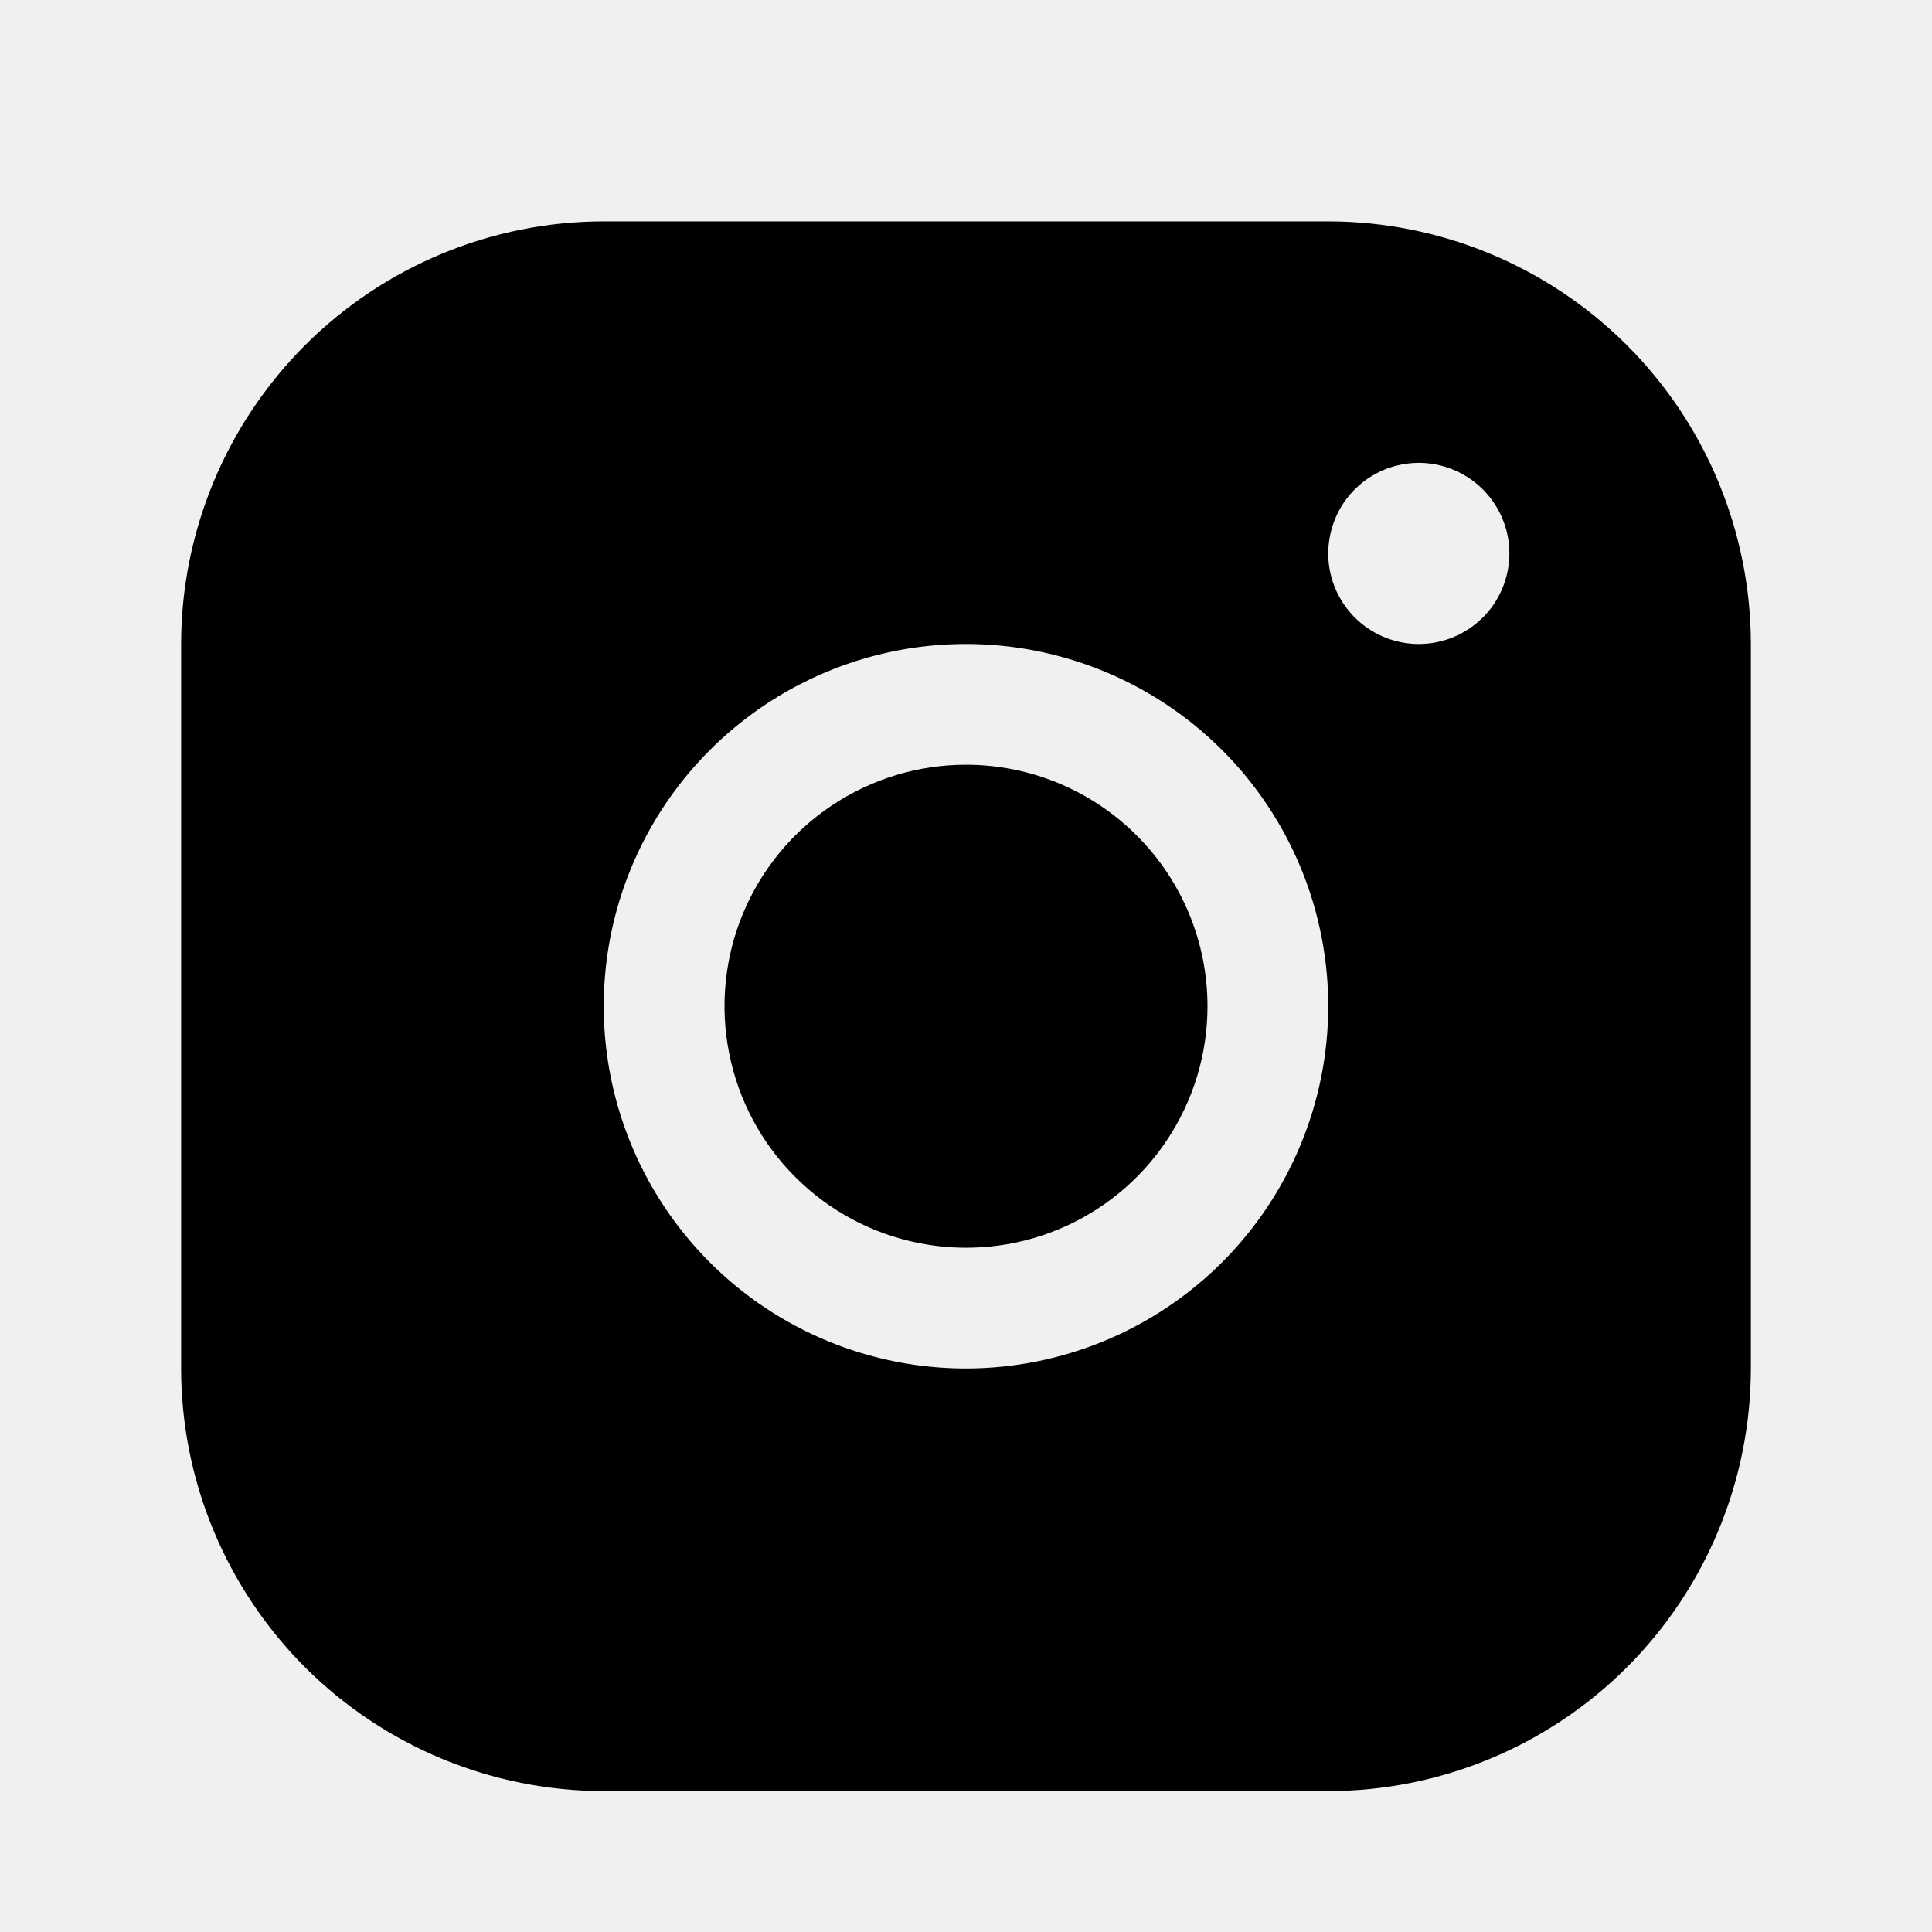
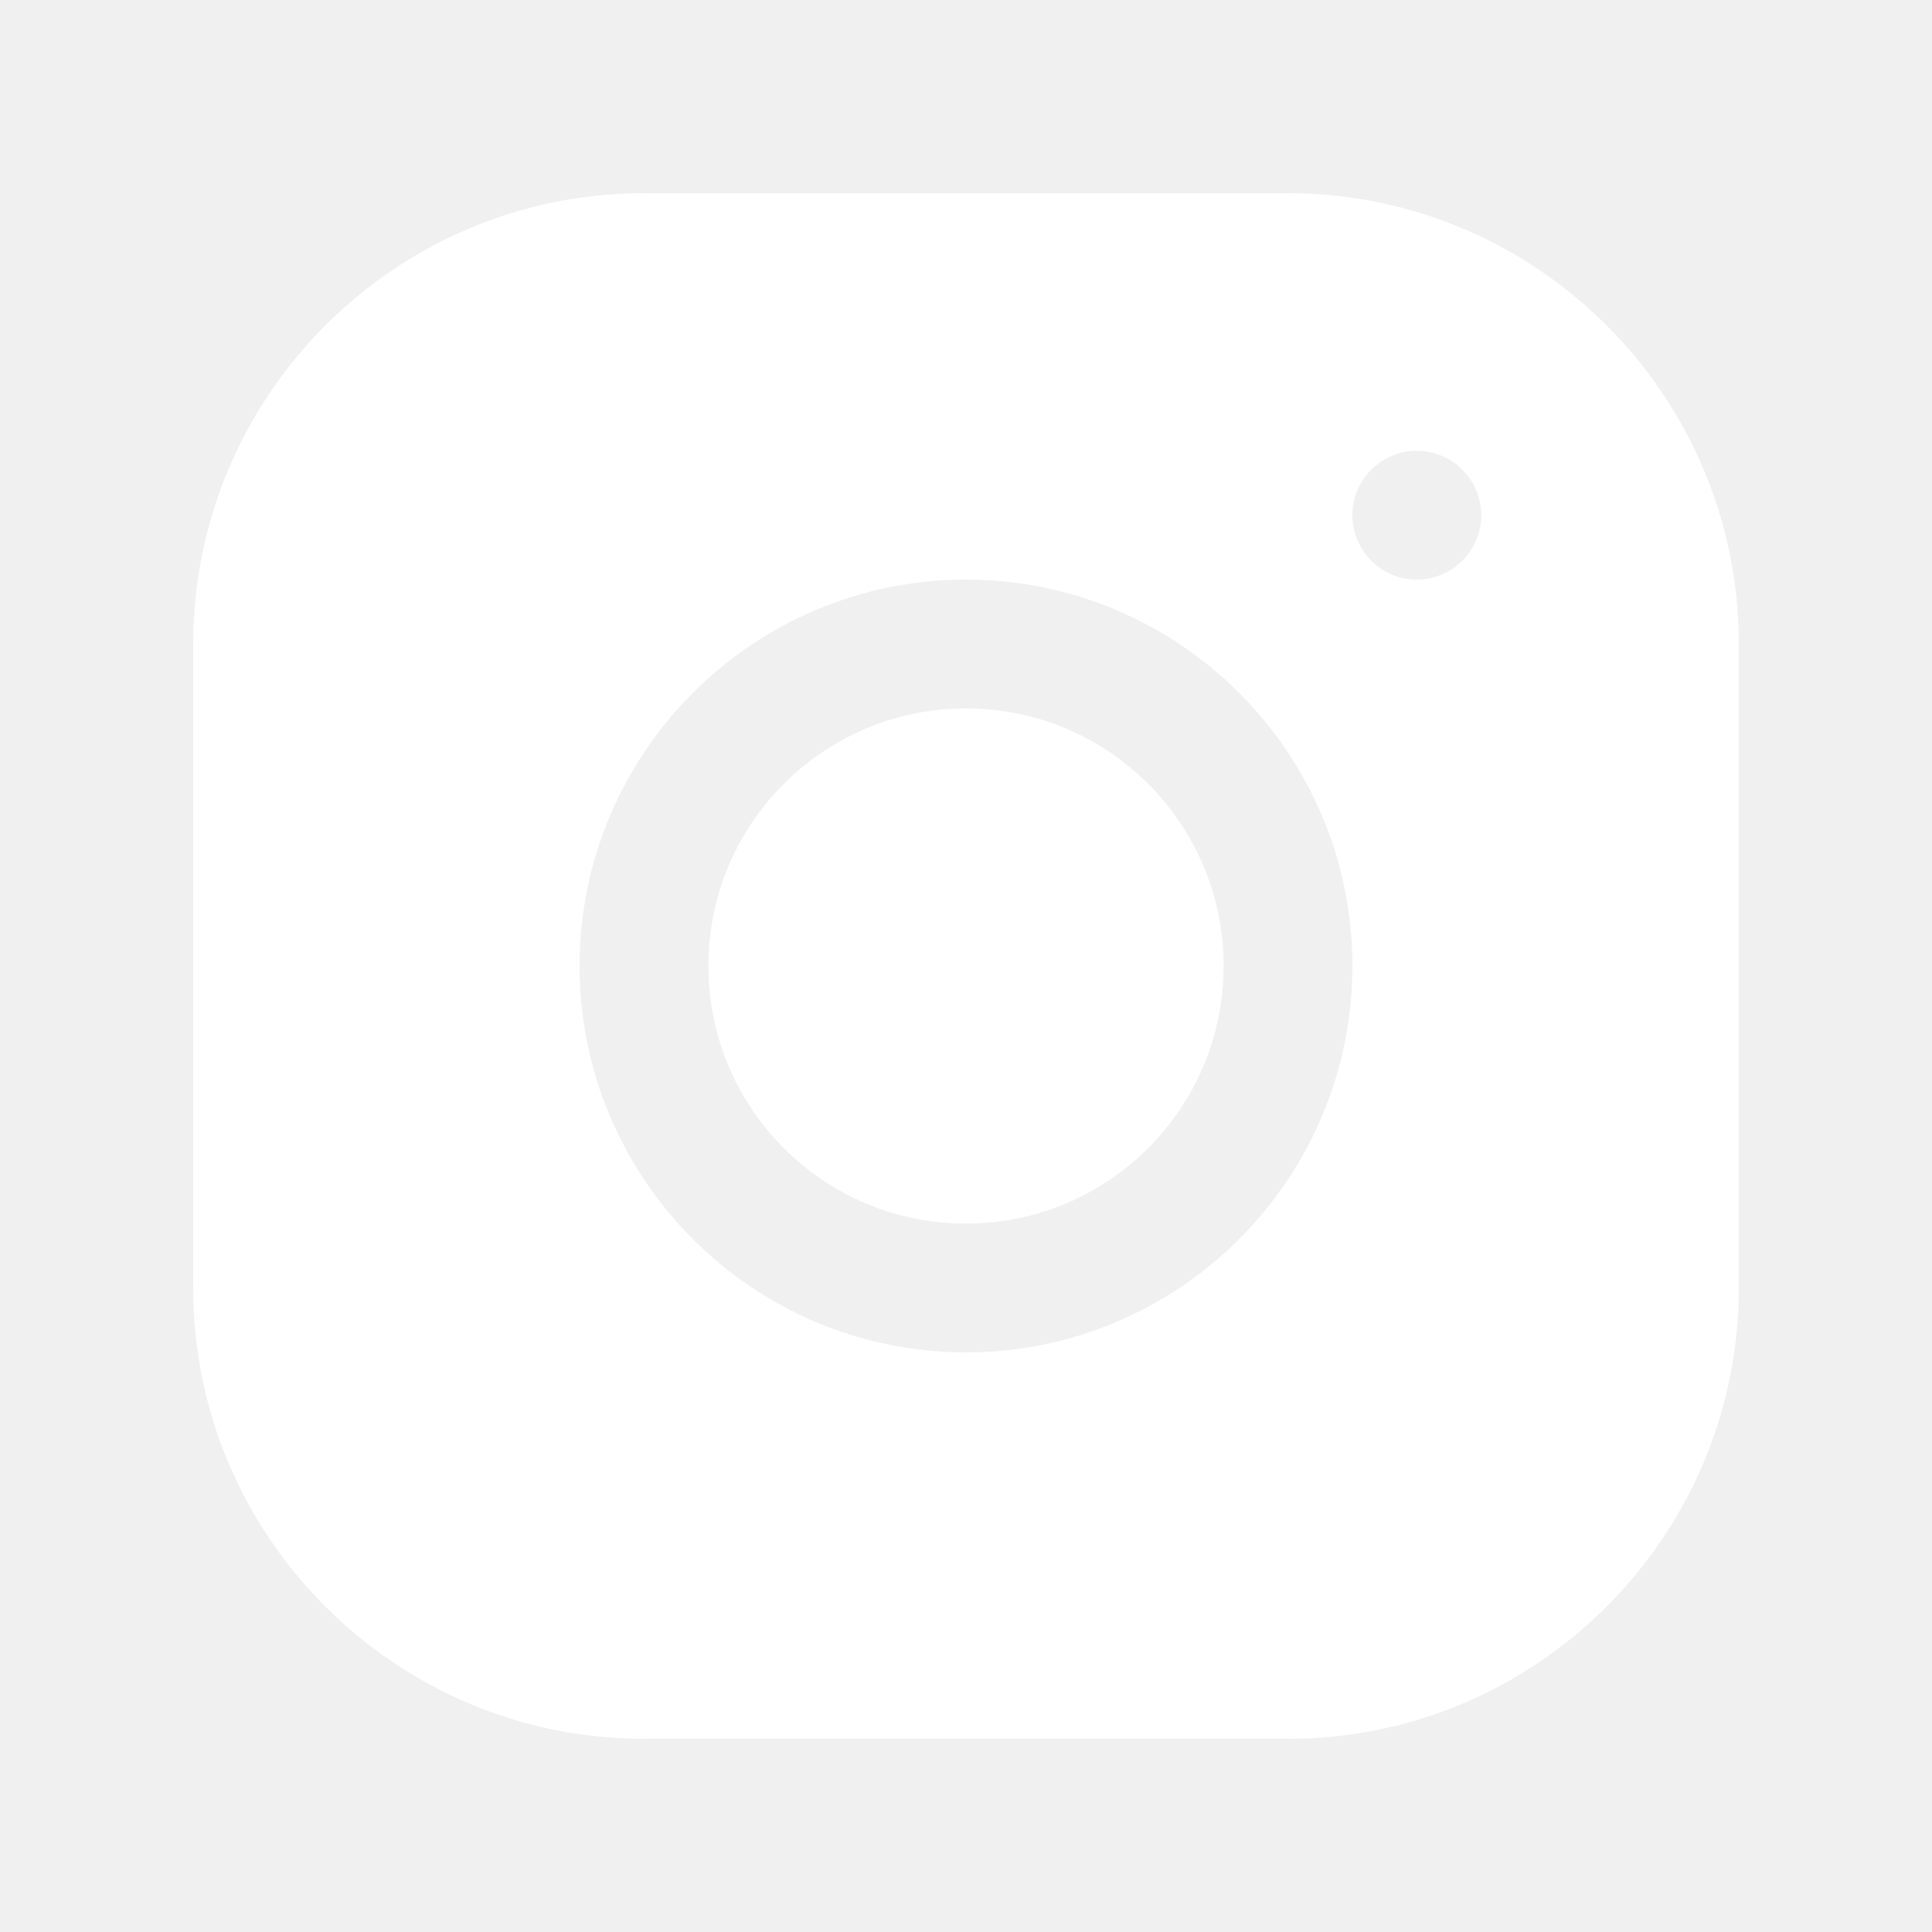
- <svg xmlns="http://www.w3.org/2000/svg" width="24" height="24" viewBox="0 0 24 24" fill="none">
-   <path d="M16.5 2.75H7.5C6.108 2.751 4.774 3.305 3.789 4.289C2.805 5.274 2.251 6.608 2.25 8V17C2.251 18.392 2.805 19.726 3.789 20.711C4.774 21.695 6.108 22.248 7.5 22.25H16.5C17.892 22.248 19.226 21.695 20.211 20.711C21.195 19.726 21.748 18.392 21.75 17V8C21.748 6.608 21.195 5.274 20.211 4.289C19.226 3.305 17.892 2.751 16.5 2.75ZM12 17C11.11 17 10.24 16.736 9.5 16.242C8.76 15.747 8.183 15.044 7.843 14.222C7.502 13.4 7.413 12.495 7.586 11.622C7.76 10.749 8.189 9.947 8.818 9.318C9.447 8.689 10.249 8.26 11.122 8.086C11.995 7.913 12.9 8.002 13.722 8.343C14.544 8.683 15.247 9.26 15.742 10C16.236 10.74 16.5 11.61 16.5 12.5C16.499 13.693 16.024 14.837 15.181 15.681C14.337 16.524 13.193 16.999 12 17ZM17.625 8C17.402 8 17.185 7.934 17 7.81C16.815 7.687 16.671 7.511 16.586 7.306C16.5 7.1 16.478 6.874 16.522 6.656C16.565 6.437 16.672 6.237 16.829 6.08C16.987 5.922 17.187 5.815 17.405 5.772C17.624 5.728 17.85 5.75 18.055 5.836C18.261 5.921 18.437 6.065 18.56 6.25C18.684 6.435 18.75 6.652 18.75 6.875C18.75 7.173 18.631 7.46 18.421 7.67C18.209 7.881 17.923 8 17.625 8ZM15 12.5C15 13.093 14.824 13.673 14.494 14.167C14.165 14.66 13.696 15.045 13.148 15.272C12.6 15.499 11.997 15.558 11.415 15.442C10.833 15.327 10.298 15.041 9.879 14.621C9.459 14.202 9.173 13.667 9.058 13.085C8.942 12.503 9.001 11.9 9.228 11.352C9.455 10.804 9.84 10.335 10.333 10.006C10.827 9.676 11.407 9.5 12 9.5C12.796 9.5 13.559 9.816 14.121 10.379C14.684 10.941 15 11.704 15 12.5Z" fill="currentColor" />
+ <svg xmlns="http://www.w3.org/2000/svg" fill="#FFFFFF" viewBox="0 0 30 30" width="30px" height="30px">
+   <path d="M 9.998 3 C 6.139 3 3 6.142 3 10.002 L 3 20.002 C 3 23.861 6.142 27 10.002 27 L 20.002 27 C 23.861 27 27 23.858 27 19.998 L 27 9.998 C 27 6.139 23.858 3 19.998 3 L 9.998 3 z M 22 7 C 22.552 7 23 7.448 23 8 C 23 8.552 22.552 9 22 9 C 21.448 9 21 8.552 21 8 C 21 7.448 21.448 7 22 7 z M 15 9 C 18.309 9 21 11.691 21 15 C 21 18.309 18.309 21 15 21 C 11.691 21 9 18.309 9 15 C 9 11.691 11.691 9 15 9 z M 15 11 A 4 4 0 0 0 11 15 A 4 4 0 0 0 15 19 A 4 4 0 0 0 19 15 A 4 4 0 0 0 15 11 z" />
</svg>
